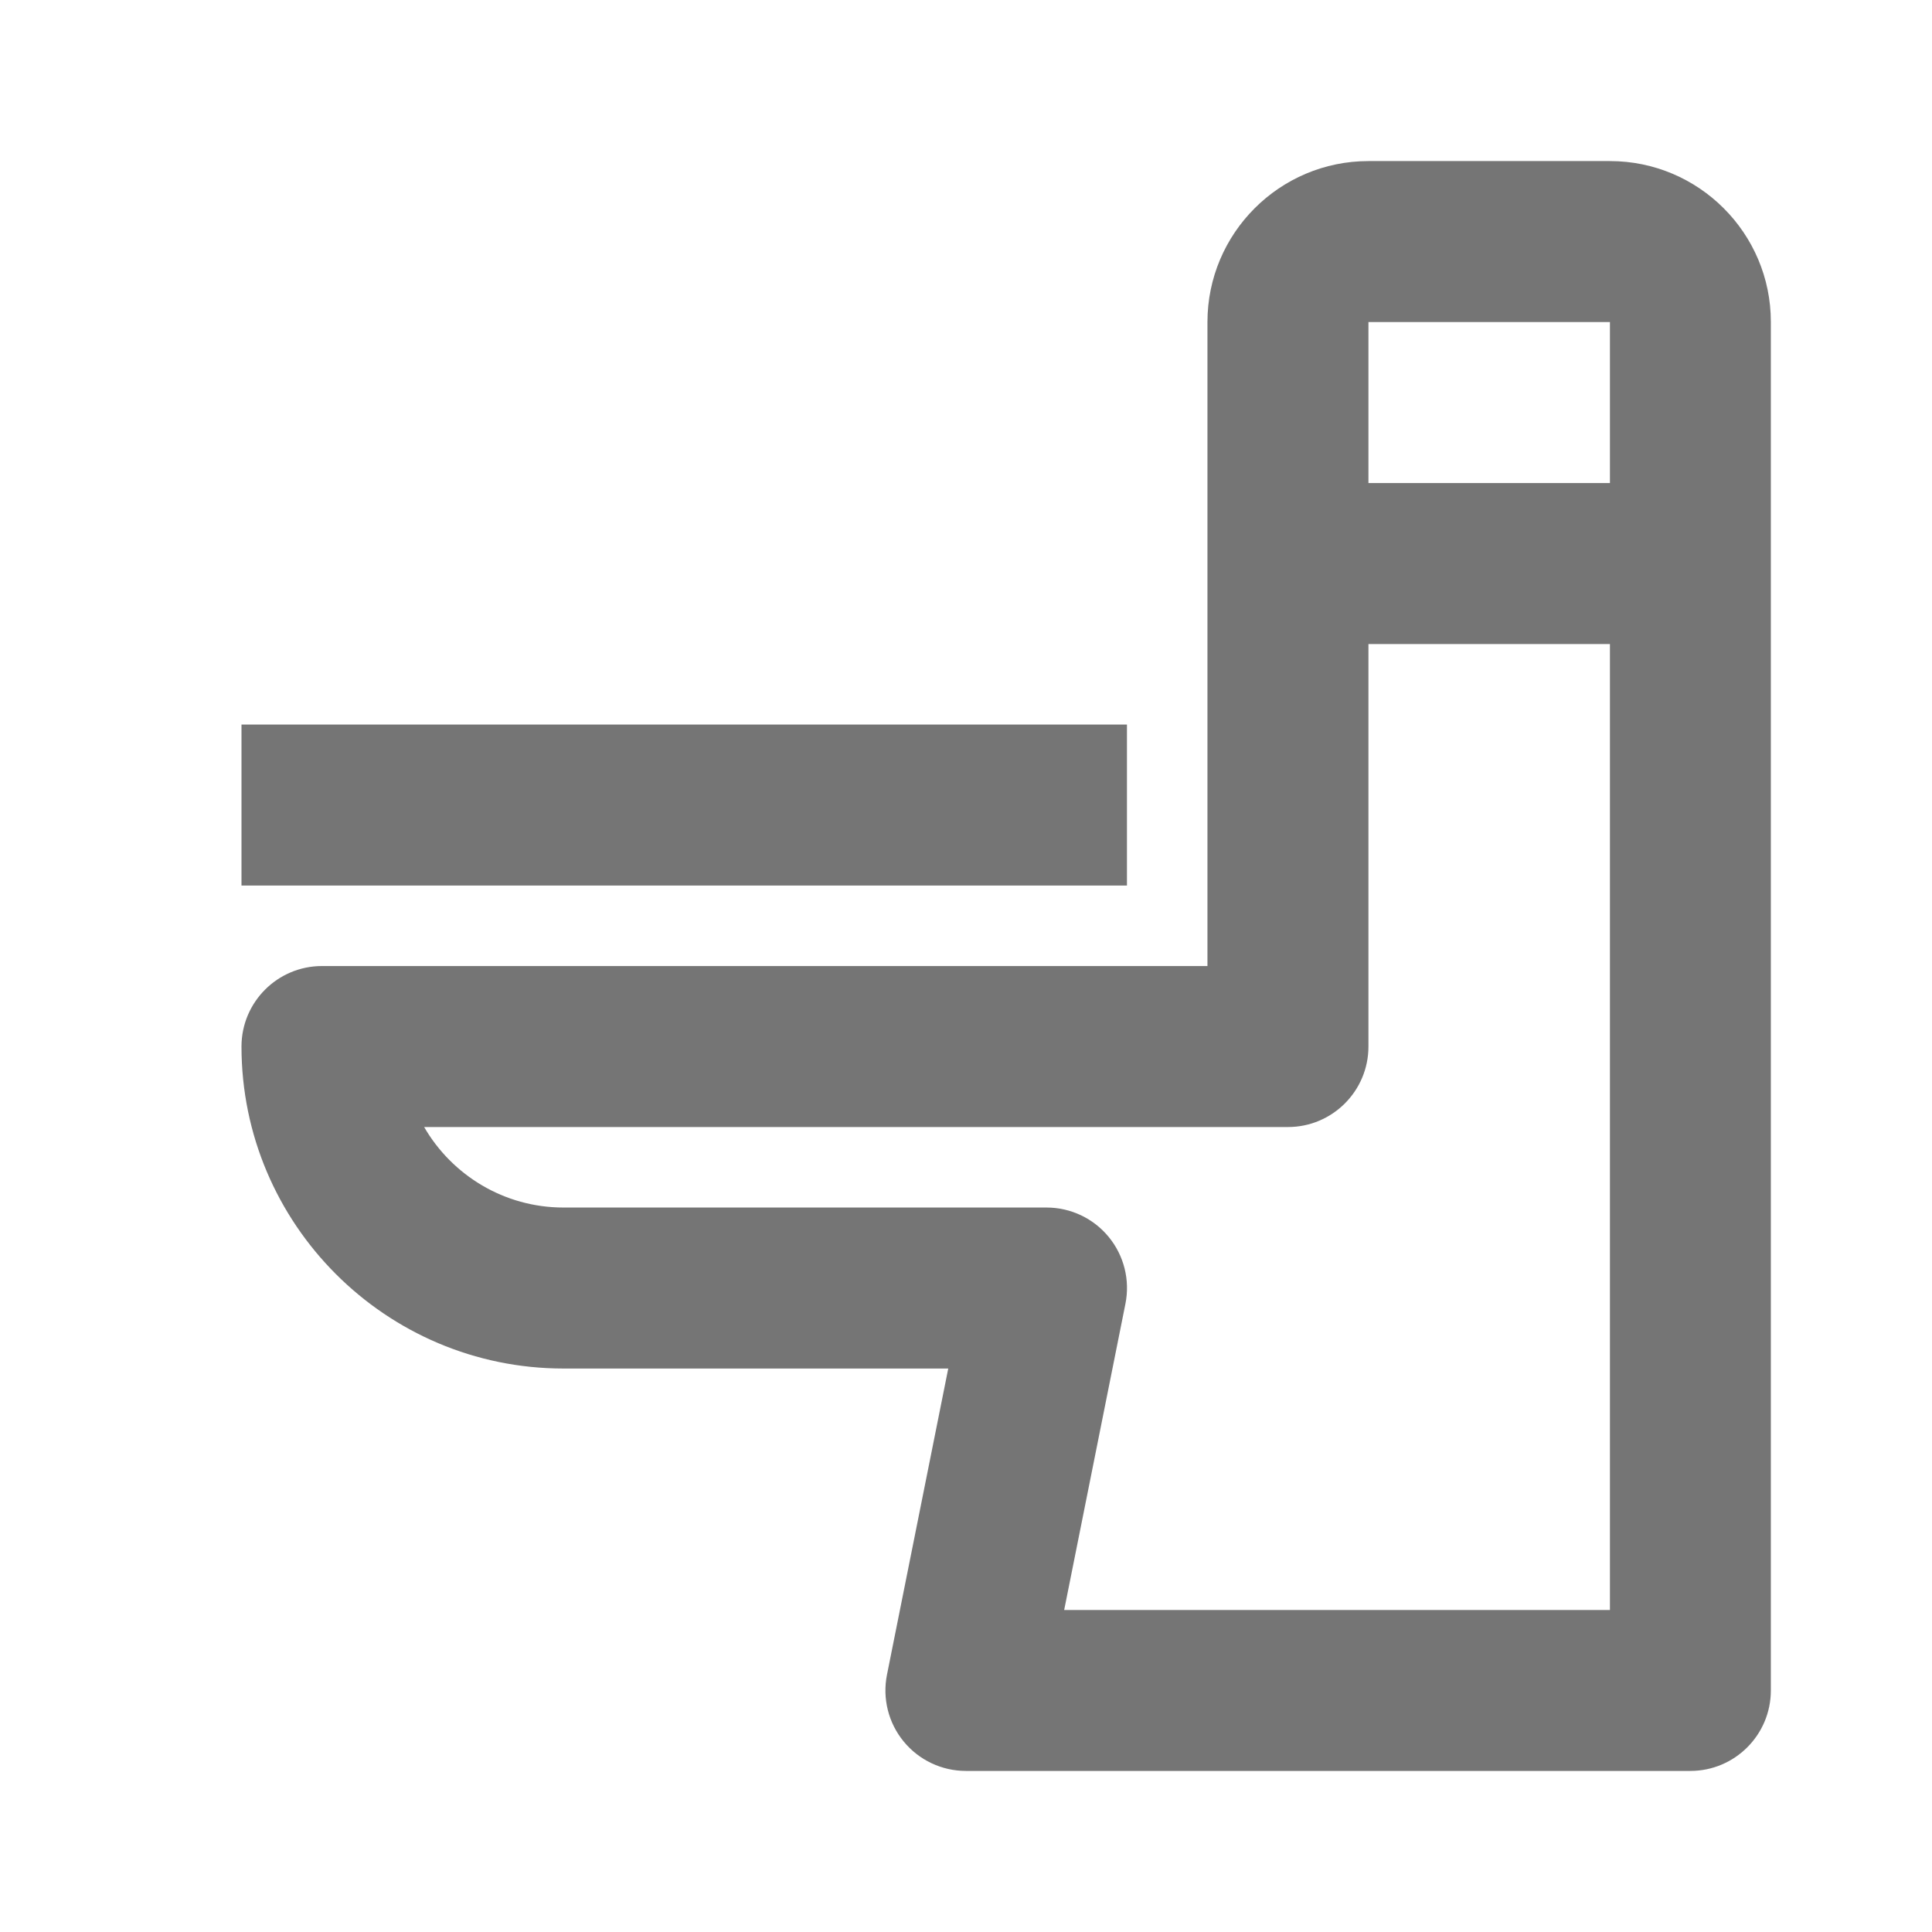
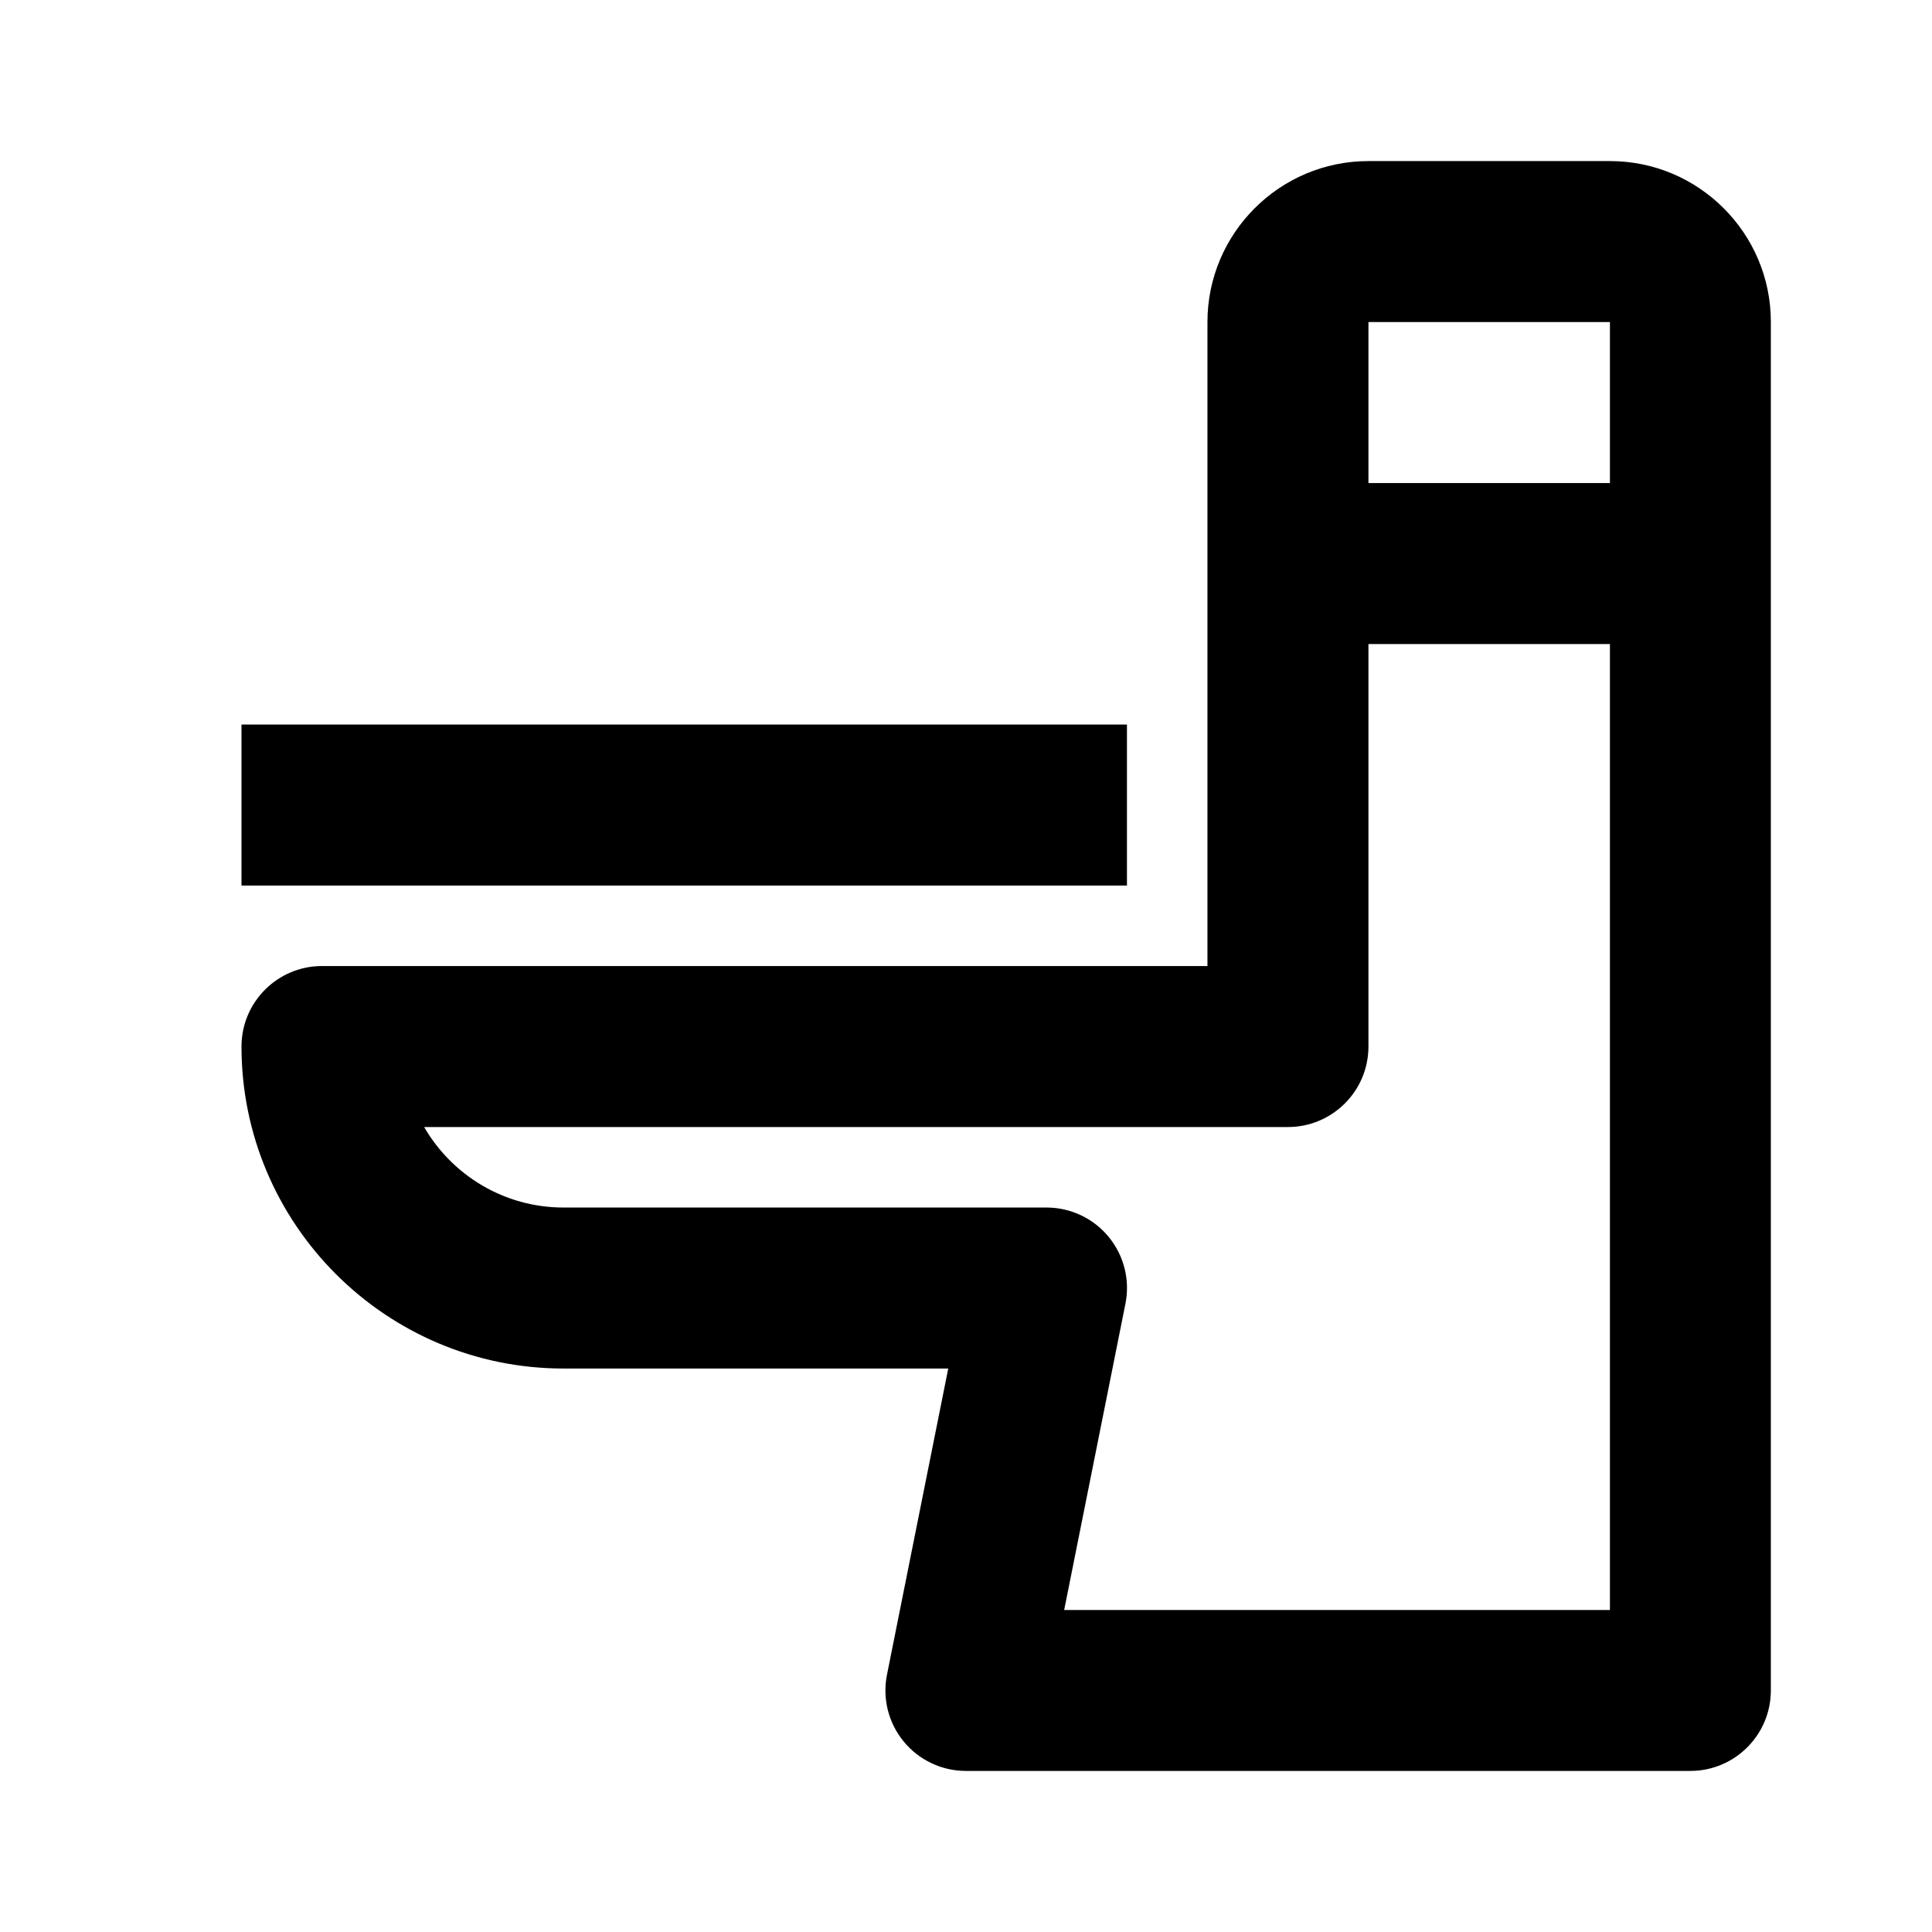
<svg xmlns="http://www.w3.org/2000/svg" version="1.1" x="0px" y="0px" width="24px" height="24.001px" viewBox="0 0 24 24.001" enable-background="new 0 0 24 24.001" xml:space="preserve">
  <g id="Frames-24px">
    <rect y="0" fill="none" width="24" height="24.001" />
  </g>
  <g id="Outline">
    <g>
-       <rect x="3" y="9.001" fill="#757575" width="11" height="2" />
-       <path fill="#757575" d="M20,2.001h-3c-1.103,0-2,0.897-2,2v8H4c-0.552,0-1,0.448-1,1c0,2.205,1.794,4,4,4h4.78l-0.761,3.803    c-0.059,0.294,0.017,0.599,0.207,0.83c0.19,0.232,0.474,0.366,0.773,0.366h9c0.552,0,1-0.448,1-1v-17    C22,2.898,21.103,2.001,20,2.001z M20,4.001v2h-3v-2H20z M13.22,20.001l0.761-3.804c0.059-0.294-0.017-0.598-0.207-0.83    c-0.19-0.232-0.474-0.366-0.773-0.366H7c-0.739,0-1.385-0.403-1.731-1H16c0.552,0,1-0.448,1-1v-5h3v12H13.22z" />
+       <rect x="3" y="9.001" width="11" height="2" />
+       <path d="M20,2.001h-3c-1.103,0-2,0.897-2,2v8H4c-0.552,0-1,0.448-1,1c0,2.205,1.794,4,4,4h4.78l-0.761,3.803    c-0.059,0.294,0.017,0.599,0.207,0.83c0.19,0.232,0.474,0.366,0.773,0.366h9c0.552,0,1-0.448,1-1v-17    C22,2.898,21.103,2.001,20,2.001z M20,4.001v2h-3v-2H20z M13.22,20.001l0.761-3.804c0.059-0.294-0.017-0.598-0.207-0.83    c-0.19-0.232-0.474-0.366-0.773-0.366H7c-0.739,0-1.385-0.403-1.731-1H16c0.552,0,1-0.448,1-1v-5h3v12H13.22z" />
    </g>
  </g>
</svg>
